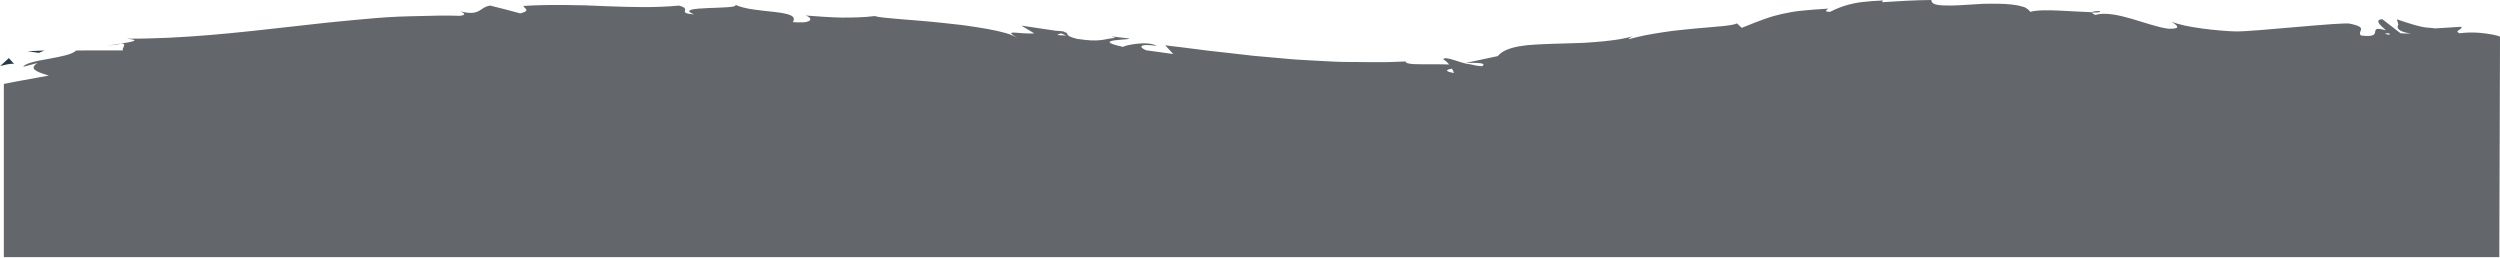
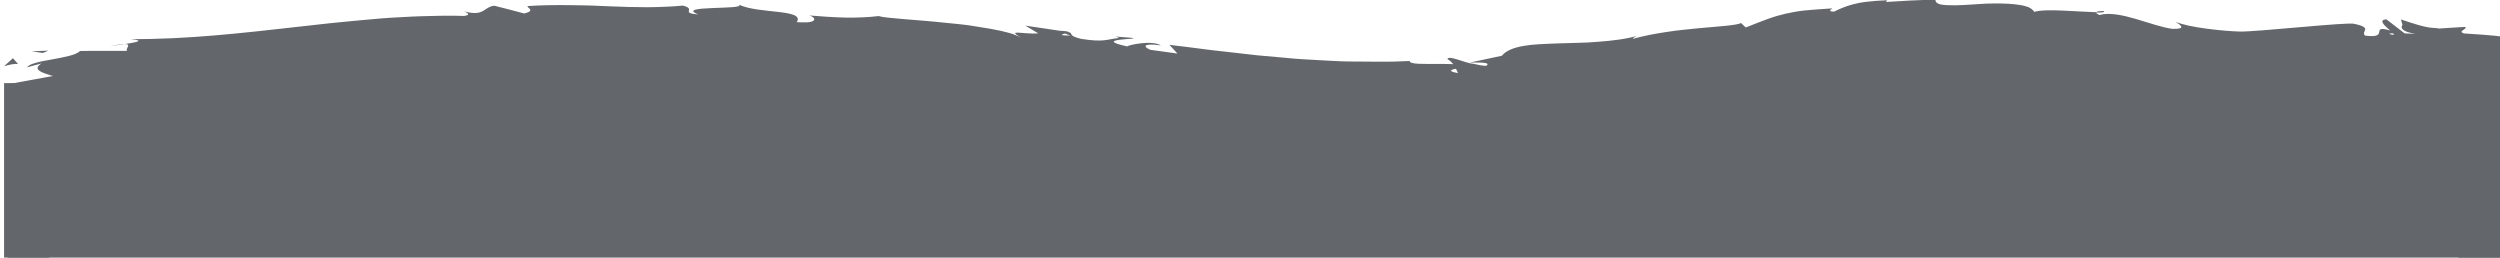
<svg xmlns="http://www.w3.org/2000/svg" version="1.1" id="Laag_1" x="0px" y="0px" viewBox="0 0 2147.7 221.1" style="enable-background:new 0 0 2147.7 221.1;" xml:space="preserve">
  <style type="text/css">
- 	.st0{fill:#253A4C;}
- 	.st1{fill:#63676B;}
+ 	.st0{fill:#63676B;}
</style>
-   <g id="Layer_2">
-     <g id="Layer_1-2">
-       <path class="st0" d="M8.3,94.2c-6.3-0.3-4.1,3.4-5,4.1C13.9,97.5,8.1,93.2,8.3,94.2z" />
-       <polygon class="st0" points="113.2,85.6 111.4,87.2 126.8,83.4   " />
-       <path class="st0" d="M211.3,85.7c-9.3-6.4-35.5,1-53-1.2l-2.9-1.4l-7.9,5.2C168.8,87.3,196.3,83.9,211.3,85.7z" />
-       <path class="st0" d="M263.6,99.6c-3.2-2.5,11.3-2.2-12.2-0.8c1.2,0.3,1.5,0.4,2.2,0.6C255.7,99.4,258.6,99.4,263.6,99.6z" />
-       <path class="st0" d="M301.3,98l-13.6,2.2c2.8,1.5,15,1.8,10.5,2.9C312.1,101.9,309.2,100.4,301.3,98z" />
-       <path class="st0" d="M314.2,93.3l-7.1,0.9C308.4,94.9,310.3,95.1,314.2,93.3z" />
-       <path class="st0" d="M292.2,96.3l15-2c-2-1-2.2-3.1-6.9,0.7C301.5,93.1,298.6,94.9,292.2,96.3z" />
-       <path class="st0" d="M283.7,95.3c-7.6-1.4-17.5-2.3-3.8-4.5C253.9,91.7,257.7,96.2,283.7,95.3z" />
-       <path class="st0" d="M216.3,79.1l-10.2-1.9l-8.8,2.2C201.7,78.3,216.9,81.1,216.3,79.1z" />
-       <path class="st0" d="M386.1,101.3c0.9-1.4-4.6-3.6-5.6-5.4l-10,1.6C375.6,98.5,385.4,99.3,386.1,101.3z" />
-       <path class="st0" d="M380.5,95.9l15-2.3C382.1,93.3,379.6,94.4,380.5,95.9z" />
-       <polygon class="st0" points="316.6,86.2 291.9,91.1 321.4,86.1   " />
-       <polygon class="st0" points="443.5,101.5 434.9,104.7 450.1,99.9   " />
-       <path class="st0" d="M481.6,101c-6.3,2.6,8.6,4.4,2,6c10.4-0.5,19.2-2.7,27.1-4.7C502.2,103.4,493.2,103.1,481.6,101z" />
-       <path class="st0" d="M524.1,99.3c-4.5,0.8-9,1.8-13.4,3C515.2,101.7,519.7,100.7,524.1,99.3z" />
-       <path class="st0" d="M421.1,94.3c1.2,0.8,3.4,3,11.8,3.9l-5.9-3.8L421.1,94.3z" />
-       <path class="st0" d="M426.9,94.2l0.2,0.1l12.8,0.2L426.9,94.2z" />
-       <path class="st0" d="M419.6,94.3h1.5C420.5,93.9,420.2,93.8,419.6,94.3z" />
-       <path class="st0" d="M356.1,89.7c8.8-2.2,27.2-4.5,9.4-7.7C359.1,84.6,369.3,86.4,356.1,89.7z" />
-       <path class="st0" d="M412.3,89.5l-16-0.9c0.3,1,3.2,2.5-1.2,3.6L412.3,89.5z" />
-       <polygon class="st0" points="420.1,88.2 412.3,89.5 418.2,89.8   " />
-       <path class="st0" d="M496.7,95.7c6.9-1.7,14.5-1.8,23-2.1c-9.1-0.8-18.6-1.2-27.6-1.2C490.9,93.7,486.9,95.8,496.7,95.7z" />
-       <path class="st0" d="M462.7,94.6c0.5-0.1,1.1-0.1,1.5-0.2C463.3,94.1,462.6,94,462.7,94.6z" />
-       <path class="st0" d="M603.6,93.7c-0.5-0.2-0.9-0.5-1.3-0.7c-0.1,0.2-0.2,0.5-0.3,0.7H603.6z" />
-       <path class="st0" d="M490.6,91.8c-5-0.7-10.1-0.2-14.9,1.4c5.1-0.4,10.6-0.6,16.4-0.7C492.7,91.9,492.8,91.6,490.6,91.8z" />
-       <path class="st0" d="M547.5,97.5c-3.6-0.8-7.6-1.5-11.9-2.1C539.1,96.6,546.2,98.5,547.5,97.5z" />
-       <path class="st0" d="M466.6,95.5c-0.3,0.1-0.7,0.1-1,0.2C467.8,96.5,467.5,96.1,466.6,95.5z" />
-       <path class="st0" d="M466.6,95.5c3.1-0.6,6.1-1.3,9.1-2.3c-4.2,0.3-8.1,0.7-11.4,1.3C465.1,94.7,465.9,95,466.6,95.5z" />
-       <path class="st0" d="M629,69c-1.2,3.6-19.3,6.9-34.8,3c-15.3,2.7-5.3,14.4,8.1,21c0.5-1.6,0.5-3,16.3-5.1    c-5.5-1.9-35-4.6-21.7-7.8c20.9-1.8,17.1,1.3,27.3,3.1c-8.6-4.4,26.6-6.5,22-13l-18.3,2.3C627.4,71.5,634.1,69.9,629,69z" />
-       <path class="st0" d="M572.2,92.6l-6.5,0.5c7.4,0.6,12.7,2,22.5,4.8c10.8-1.7,13-3.1,13.8-4.2l-32-0.5L572.2,92.6z" />
-       <path class="st0" d="M536.5,93.1c5.1-3.9,20.7-5.5,11.1-9.7c-19.1,0.3-13.4,3.2-24.8,4.9c30.8-1-8.8,2.2,13.4,4.4    c-6,0.7-11.5,0.9-16.6,1c5.5,0.5,10.9,1,15.9,1.8l-0.7-0.2h-0.1v-0.1c-1.3-0.5-1.8-0.8-0.3-0.5c0.2-0.1,0.4-0.1,0.6-0.1    C535.4,93.9,535.9,93.4,536.5,93.1c8.9,0.8,1.4,1-1.4,1.5c-0.1,0.2-0.3,0.4-0.4,0.6h0.1l30.8-2C559.1,92.5,551,92.6,536.5,93.1z" />
-       <path class="st0" d="M381.9,73.6c1,0.3,0.9,0.6,1,0.9C384.9,74,385.6,73.7,381.9,73.6z" />
-       <path class="st0" d="M394.6,75.9c-2.2,0.5-4.1,2.1-11.4,1.7c-6.3-1.2,0-1.8-0.3-3.1c-4.4,1-15.4,2.8-1.6,4.7l2.2-0.5    c12.4,1.3,28.3,6.2,26.2,6.7C406.1,81.8,402.9,79.4,394.6,75.9z" />
-       <path class="st0" d="M466.4,83.5l25.6-1.9l-13-3.4l0.7,2C465.1,79.5,468.2,82,466.4,83.5z" />
-       <polygon class="st0" points="606.5,95.6 603.1,99.7 617.9,93.9   " />
-       <polygon class="st0" points="639.8,95.1 638.6,98.7 647.4,96.5   " />
-       <path class="st0" d="M2019.1,79.7l-3.1-1.5c-2.8,1.1-5.4,2.1-7.7,3.1C2011.5,80.8,2015.2,80.3,2019.1,79.7z" />
-       <path class="st0" d="M2028.2,64.3l14.2,3.8C2037.8,66.5,2033,65.2,2028.2,64.3z" />
-       <path class="st0" d="M407.9,47.9c-0.8-0.1-1.7-0.2-2.5-0.3C405.2,48.1,406.3,48.1,407.9,47.9z" />
-       <path class="st0" d="M91,39.8c3-0.7,8.1-1.5,12.8-2.2C101.4,37.6,97.6,38.3,91,39.8z" />
-       <path class="st0" d="M2027.1,66.1c1,0.5,1.7,1.4,2,2.5C2031.1,68.1,2031.2,67.2,2027.1,66.1z" />
-       <path class="st0" d="M567.8,71.9c-2.2,0.5-4.7,0-7,0.6l0.6,2C571,74.4,577.7,72.7,567.8,71.9z" />
-       <path class="st0" d="M686.6,84.3c-1.2-3.7-10.8-2.4-21.6-1.7h1.9C663.8,87.7,675.2,86,686.6,84.3z" />
-       <path class="st0" d="M662.6,82.7c-3.3,0.2-6.6,0.2-9.9,0.1C651.4,84.9,656.7,83.2,662.6,82.7z" />
-       <polygon class="st0" points="677.9,72.3 681.8,76.8 687.8,73.2   " />
-       <path class="st0" d="M38.2,43.4c-4.8,0.2-9.7,0.4-14.6,0.6c3.2,0.4,6.5,0.9,9.7,1.4L38.2,43.4z" />
-       <path class="st0" d="M12.1,55l-4.5-5.1l-7.5,6.9C3.4,55.9,9.4,54.2,12.1,55z" />
-       <path class="st0" d="M1947,86.4l1.3-1.2c-1.9-1.9-5.2-2.6-11.7-4L1947,86.4z" />
-       <path class="st1" d="M631.5,3.9c-0.4-0.3-0.9-0.6-1.4-0.8C630.5,3.4,631,3.7,631.5,3.9z" />
-       <path class="st1" d="M2147.7,34c0-0.4,0-0.8,0-1.2s0,0,0-1.1c0-1.1-10.4-2.9-17.4-3.5c-6.8-0.6-12.7-0.2-17.3,0.4    c-5.4-2.1,3-3.3,1.5-5.6c-11,0.7-17.5,1.1-22.5,1.4c-8.3-1.3-7.1,1-32.9-7.8l1.3,4.6c-5.4,8.4,25.4,8.1,1.9,7.4l-15.7-12.1    c-13,0.8,15.6,16.2,3.2,12.8c-2.6-1.3,4.6-0.5,8.5-0.4c-31.9-11.4-5.3,4.8-30,1.6c-4-3.8,7.2-6.6-9.2-10.1    c-3.9-1.9-84.5,7-98.6,6.6s-44.2-3.5-54.9-8.4c4.6,3.2,9.1,6.3-2.6,6.1c-17.6-2.1-45.9-16.7-63-11.9c-1.8-0.8-2.6-1.5-2.8-2    c4.8,0.1,7.6-0.2,6.8-1.3c-4.7,0-6.8,0.5-6.8,1.3c0-0.1,0-0.2,0-0.3c-3.4-0.1-7.9-0.3-12.8-0.6s-10.3-0.6-15.5-0.8    c-10.4-0.5-20.3-0.4-24.7,1.1c-0.7-1-1.6-1.9-2.6-2.6c-0.6-0.4-1.2-0.8-1.8-1.1l-1-0.5l-0.3-0.1l-0.7-0.1c-0.5-0.1-1-0.2-1.5-0.2    h1.1c-5.4-1.6-13-2.3-21.4-2.4c-4.2-0.1-8.6,0-13,0.1l-13,0.8c-4.2,0.3-8.3,0.5-12,0.6c-1.8,0-3.6,0.1-5.2,0s-3.2,0-4.6-0.1    c-5.6-0.3-9.1-1.6-9-4.6c-14.2,0.1-28.4,1-42.5,1.9l1-1.5c-6.8,0.3-12.5,0.7-17.4,1.3c-2.4,0.3-4.7,0.6-6.7,1s-3.9,0.9-5.6,1.3    c-5.5,1.5-10.8,3.6-15.9,6.2c-3.2-0.1-3.6-0.6-3.3-1.2s1.6-1.2,1.8-1.6c-9.9,0.6-17.5,1.2-24,1.9c-5.5,0.6-10.9,1.6-16.3,2.8    c-2.4,0.6-4.8,1.2-7.3,1.9s-4.9,1.6-7.6,2.5c-5.3,1.9-11.4,4.3-19.1,7.4l-4.1-3.8c-4.1,2.1-18.3,2.8-35.9,4.4    c-4.4,0.4-9,0.9-13.8,1.4s-9.6,1.1-14.5,1.9s-9.8,1.5-14.6,2.5s-9.6,2.1-14.2,3.4c0.3-0.6,1-1.5,3.8-2.6c-2.6,0.7-5.2,1.4-8,1.9    c-2.7,0.6-5.5,1-8.3,1.4c-5.7,0.8-11.5,1.4-17.4,1.8c-2.9,0.2-5.9,0.4-8.8,0.6l-8.8,0.3l-17.1,0.5c-2.8,0.1-5.5,0.2-8.1,0.3    s-5.2,0.2-7.7,0.4c-4.6,0.2-9.2,0.7-13.8,1.5c-8.3,1.5-14.7,4-18.3,8.4l-27.7,5.9c16.2-0.5,17,0.9,14.2,2.8    c-3.5-0.2-7-0.8-10.4-1.7c-7.2-0.4-21.6-7.8-22.9-4.2c1.9,1.1,3.6,2.6,5,4.4c-3.7-0.2-8.3-0.1-13.1-0.2c-12,0-24.7,0.5-24.2-2.4    l-13.3,0.5c-2.2,0.1-4.4,0.1-6.7,0.1h-6.7c-8.9,0-17.7-0.1-26.5-0.2c-4.4,0-8.8-0.3-13.1-0.5l-13.1-0.7c-8.7-0.5-17.4-0.9-26-1.8    l-25.7-2.3c-8.5-0.9-17-2-25.4-2.9c-4.2-0.5-8.4-0.9-12.6-1.4l-12.6-1.6l-12.5-1.6l-6.2-0.7l-6.2-0.8c2.3,2.5,4.6,5,6.9,7.5    c-7.7-1-15.5-2.2-23.2-3.2c-5.9-2.3-7.5-6.1,9-3.8c-4.1-2.4-11.2-2.5-17.2-1.8c-6.1,0.7-11.3,2-11.6,2.7c-32.2-7,13.7-5.9,3.8-7.4    l-13.6-1.6l3,1.2c-11.3,1.2-12.7,3.9-32.7,0.9c-12.5-3-6-4.9-10.9-5.8c0.1-0.5-1.6-0.9-7.6-1.2L877.4,22l11.2,6.7    c-13.4,0.8-27.7-3.9-14.8,3.7c-3.2-1.8-6.6-3.1-10.2-4.1c-4.3-1.2-9.5-2.4-15.2-3.4s-11.9-2-18.4-2.9c-3.2-0.5-6.5-0.8-9.9-1.2    l-10-1.1c-26.7-2.9-52.6-3.9-58.7-5.9c-4.7,0.6-9.3,0.9-14,1.1c-4.7,0.1-9.4,0.3-14.3,0.2c-9.7-0.2-19.9-0.9-31.2-1.8    c2.8,0.7,4.9,2.6,4,4c-0.5,0.7-1.8,1.3-4.1,1.7c-1.5,0.2-2.9,0.3-4.4,0.2c-1.8,0-3.8,0-6.3-0.2c7.4-11.4-33-6.9-49.6-15    c6.2,4.7-56,0.3-35,8.4c-16.3-1.2-0.9-4.5-13.3-7.6c-4.8,0.5-9.8,0.8-14.9,1s-10.2,0.3-15.5,0.3c-10.6,0-21.5-0.4-32.8-0.8    l-17.1-0.7c-5.8-0.1-11.6-0.2-17.5-0.3c-11.7-0.1-23.7,0-35.6,0.8c-0.7,1.6,7.4,3.8-2.8,6.4c-4.3-1.2-8.5-2.3-12.8-3.4l-13-3.3    c-9.4,1.2-8.3,9.5-25.8,4.9c2.5,1.2,6.2,3-0.1,3.9c-2.9-0.1-5.9-0.2-8.8-0.2s-5.9,0-8.8,0c-5.9,0.1-11.8,0.2-17.7,0.4    s-11.9,0.2-17.8,0.5s-11.9,0.6-17.8,1.1c-11.9,1-23.8,2.1-35.8,3.3l-9,0.9c-3,0.3-6,0.7-9,1l-17.9,2c-47.8,5.4-95.7,10.9-144,10.6    c13.2,1.3,4.8,2.7-5,4.3c6.4-0.2,0.4,3.9,2,5.8H75.4l-10.1,0.1c-3.1,3.5-13.7,5.3-23.8,7.2c-5.1,0.9-10.1,1.8-14,2.9    c-3.9,1.1-6.7,2.3-7.5,3.9c4.1-1.1,8.2-2.2,12.3-3.3c-7.7,4.8-1.2,7.4,7,10l2.7,0.8c-25,4.4-38.7,7.2-38.7,7.2v148.8h2143.8    L2147.7,34z M1224.6,89.5c2.8-0.7-2.6-1.5,6.2-1.3l8.7-5.5l-0.8,0.3c-3.2-0.6-7-1.3-11.1-2.1C1228.4,80.4,1223.6,89.7,1224.6,89.5    z M1370.6,73.4c-0.6,0.9-3,1.9-5.4,2.9c5.1-1,8.9-2.6,14.5-4.1h7c-38.3-2.5-5.3,11.9-4.6-11.4l-21.4,16.8    C1363.9,76.3,1367.1,74.9,1370.6,73.4L1370.6,73.4z M1247.4,59c0.6,1.2,1.2,2.4,1.7,3.7C1242.9,61.7,1240.3,60.1,1247.4,59z     M911.6,28.7l4.5,1.8C905.4,30.3,908.5,29.6,911.6,28.7z" />
+   <g>
+     <g>
+       <g id="Layer_1-2_1_">
+         <path class="st0" d="M11.8,94.3c-6.3-0.3-4.1,3.4-5,4.1C17.4,97.6,11.5,93.3,11.8,94.3z" />
+         <polygon class="st0" points="116.7,85.7 114.8,87.3 130.3,83.5    " />
+         <path class="st0" d="M214.7,85.8c-9.3-6.4-35.5,1-53-1.2l-2.9-1.4l-7.9,5.2C172.2,87.4,199.8,84,214.7,85.8z" />
+         <path class="st0" d="M267,99.7c-3.2-2.5,11.3-2.2-12.2-0.8c1.2,0.3,1.5,0.4,2.2,0.6C259.1,99.5,262.1,99.5,267,99.7z" />
+         <path class="st0" d="M304.7,98.1l-13.6,2.2c2.8,1.5,15,1.8,10.5,2.9C315.5,102,312.7,100.5,304.7,98.1z" />
+         <path class="st0" d="M317.6,93.4l-7.1,0.9C311.8,95,313.7,95.2,317.6,93.4z" />
+         <path class="st0" d="M295.6,96.4l15-2c-2-1-2.2-3.1-6.9,0.7C304.9,93.2,302,95,295.6,96.4z" />
+         <path class="st0" d="M287.2,95.4c-7.6-1.4-17.5-2.3-3.8-4.5C257.3,91.8,261.1,96.3,287.2,95.4z" />
+         <path class="st0" d="M219.7,79.2l-10.2-1.9l-8.8,2.2C205.1,78.3,220.4,81.2,219.7,79.2z" />
+         <path class="st0" d="M389.5,101.4c0.9-1.4-4.6-3.6-5.6-5.4l-10,1.6C379,98.5,388.8,99.4,389.5,101.4z" />
+         <path class="st0" d="M383.9,96l15-2.3C385.5,93.4,383,94.5,383.9,96z" />
+         <polygon class="st0" points="320.1,86.3 295.4,91.2 324.8,86.2    " />
+         <polygon class="st0" points="446.9,101.6 438.4,104.8 453.6,100    " />
+         <path class="st0" d="M485,101.1c-6.3,2.6,8.6,4.4,2,6c10.4-0.5,19.2-2.7,27.1-4.7C505.7,103.5,496.7,103.2,485,101.1z" />
+         <path class="st0" d="M527.5,99.4c-4.5,0.8-9,1.8-13.4,3C518.7,101.8,523.1,100.8,527.5,99.4z" />
+         <path class="st0" d="M424.5,94.4c1.2,0.8,3.4,3,11.8,3.9l-5.9-3.8L424.5,94.4z" />
+         <path class="st0" d="M430.3,94.3l0.2,0.1l12.8,0.2L430.3,94.3z" />
+         <path class="st0" d="M423.1,94.3h1.5C424,94,423.6,93.9,423.1,94.3z" />
+         <path class="st0" d="M359.5,89.8c8.8-2.2,27.2-4.5,9.4-7.7C362.6,84.7,372.8,86.5,359.5,89.8z" />
+         <path class="st0" d="M415.7,89.5l-16-0.9c0.3,1,3.2,2.5-1.2,3.6L415.7,89.5z" />
+         <polygon class="st0" points="423.5,88.3 415.7,89.5 421.6,89.9    " />
+         <path class="st0" d="M500.1,95.8c6.9-1.7,14.5-1.8,23-2.1c-9.1-0.8-18.6-1.2-27.5-1.2C494.3,93.8,490.3,95.9,500.1,95.8z" />
+         <path class="st0" d="M466.2,94.7c0.5-0.1,1.1-0.1,1.5-0.2C466.8,94.2,466,94.1,466.2,94.7z" />
+         <path class="st0" d="M607,93.8c-0.5-0.2-0.9-0.5-1.3-0.7c-0.1,0.2-0.2,0.5-0.3,0.7H607z" />
+         <path class="st0" d="M494,91.9c-5-0.7-10.1-0.2-14.9,1.4c5.1-0.4,10.6-0.6,16.4-0.7C496.1,92,496.2,91.7,494,91.9z" />
+         <path class="st0" d="M550.9,97.6c-3.6-0.8-7.6-1.5-11.9-2.1C542.5,96.7,549.6,98.6,550.9,97.6z" />
+         <path class="st0" d="M470,95.6c-0.3,0.1-0.7,0.1-1,0.2C471.2,96.6,471,96.2,470,95.6z" />
+         <path class="st0" d="M470,95.6c3.1-0.6,6.1-1.3,9.1-2.3c-4.2,0.3-8.1,0.7-11.4,1.3C468.5,94.8,469.3,95.1,470,95.6z" />
+         <path class="st0" d="M632.4,69.1c-1.2,3.6-19.3,6.9-34.8,3c-15.3,2.7-5.3,14.4,8.1,21c0.5-1.6,0.5-3,16.3-5.1     c-5.5-1.9-35-4.6-21.7-7.8c20.9-1.8,17.1,1.3,27.3,3.1c-8.6-4.4,26.6-6.5,22-13l-18.3,2.3C630.9,71.6,637.5,70,632.4,69.1z" />
+         <path class="st0" d="M575.6,92.7l-6.5,0.5c7.4,0.6,12.7,2,22.5,4.8c10.8-1.7,13-3.1,13.8-4.2l-32-0.5L575.6,92.7z" />
+         <path class="st0" d="M539.9,93.2c5.1-3.9,20.7-5.5,11.1-9.7c-19.1,0.3-13.4,3.2-24.8,4.9c30.8-1-8.8,2.2,13.4,4.4     c-6,0.7-11.5,0.9-16.6,1c5.5,0.5,10.9,1,15.9,1.8l-0.7-0.2h-0.1v-0.1c-1.3-0.5-1.8-0.8-0.3-0.5c0.2-0.1,0.4-0.1,0.6-0.1     C538.9,94,539.3,93.5,539.9,93.2c8.9,0.8,1.4,1-1.4,1.5c-0.1,0.2-0.3,0.4-0.4,0.6h0.1l30.8-2C562.6,92.6,554.4,92.7,539.9,93.2z" />
+         <path class="st0" d="M385.3,73.7c1,0.3,0.9,0.6,1,0.9C388.3,74.1,389.1,73.8,385.3,73.7z" />
+         <path class="st0" d="M398,76c-2.2,0.5-4.1,2.1-11.4,1.7c-6.3-1.2,0-1.8-0.3-3.1c-4.4,1-15.4,2.8-1.6,4.7l2.2-0.5     c12.4,1.3,28.3,6.2,26.2,6.7C409.5,81.9,406.3,79.5,398,76z" />
+         <path class="st0" d="M469.9,83.6l25.6-1.9l-13-3.4l0.7,2C468.5,79.6,471.7,82.1,469.9,83.6z" />
+         <polygon class="st0" points="609.9,95.7 606.5,99.8 621.4,94    " />
+         <polygon class="st0" points="643.3,95.2 642,98.8 650.8,96.6    " />
+         <path class="st0" d="M2022.5,79.8l-3.1-1.5c-2.8,1.1-5.4,2.1-7.7,3.1C2015,80.9,2018.7,80.4,2022.5,79.8z" />
+         <path class="st0" d="M2031.7,64.4l14.2,3.8C2041.2,66.6,2036.5,65.3,2031.7,64.4z" />
+         <path class="st0" d="M411.3,48c-0.8-0.1-1.7-0.2-2.5-0.3C408.7,48.2,409.7,48.2,411.3,48z" />
+         <path class="st0" d="M94.4,39.9c3-0.7,8.1-1.5,12.8-2.2C104.9,37.7,101,38.3,94.4,39.9z" />
+         <path class="st0" d="M2030.5,66.2c1,0.5,1.7,1.4,2,2.5C2034.5,68.2,2034.7,67.3,2030.5,66.2z" />
+         <path class="st0" d="M571.2,72c-2.2,0.5-4.7,0-7,0.6l0.6,2C574.4,74.5,581.1,72.8,571.2,72z" />
+         <path class="st0" d="M690,84.4c-1.2-3.7-10.8-2.4-21.6-1.7h1.9C667.2,87.8,678.7,86.1,690,84.4z" />
+         <path class="st0" d="M666,82.8c-3.3,0.2-6.6,0.2-9.9,0.1C654.8,84.9,660.1,83.3,666,82.8z" />
+         <polygon class="st0" points="681.4,72.4 685.2,76.9 691.2,73.3    " />
+         <path class="st0" d="M41.6,43.5c-4.8,0.2-9.7,0.4-14.5,0.6c3.2,0.4,6.5,0.9,9.7,1.4L41.6,43.5z" />
+         <path class="st0" d="M15.6,55.1L11.1,50l-7.6,6.9C6.8,55.9,12.9,54.3,15.6,55.1z" />
+         <path class="st0" d="M1950.4,86.5l1.3-1.2c-1.9-1.9-5.2-2.6-11.7-4L1950.4,86.5z" />
+         <path class="st0" d="M634.9,4c-0.4-0.3-0.9-0.6-1.4-0.8C634,3.5,634.4,3.8,634.9,4z" />
+         <path class="st0" d="M2150.7,33.7c0-0.4-0.5-0.8-0.5-1.4c0-0.3-0.1-0.5-0.1-0.5c0-0.5-8.1-1.5-33.6-3.1c-5.4-2.1,3-3.3,1.5-5.6     c-11,0.7-17.5,1-22.5,1.4c-8.3-1.3-7.1,1-32.9-7.8l1.3,4.6c-5.4,8.4,25.4,8.1,1.9,7.4l-15.7-12.1c-13,0.8,15.6,16.2,3.2,12.8     c-2.6-1.3,4.6-0.5,8.5-0.4c-31.9-11.4-5.3,4.8-30,1.6c-4-3.8,7.2-6.6-9.2-10.1c-3.9-1.9-84.5,7-98.6,6.6     c-14.1-0.4-44.2-3.5-54.9-8.4c4.6,3.2,9.1,6.3-2.6,6.1c-17.6-2.1-45.9-16.7-63-11.9c-1.8-0.9-2.6-1.5-2.8-2.1     c4.8,0.1,7.6-0.2,6.8-1.3c-4.7,0-6.8,0.4-6.8,1.3c0-0.1,0-0.2,0-0.3c-3.4-0.1-7.9-0.3-12.8-0.6c-4.9-0.3-10.3-0.6-15.5-0.8     c-10.4-0.5-20.3-0.4-24.7,1.1c-0.7-1-1.6-1.9-2.6-2.6c-0.6-0.4-1.2-0.8-1.8-1.1l-1-0.5l-0.3-0.1l-0.7-0.2c-0.5-0.1-1-0.2-1.5-0.2     h1.1c-5.4-1.6-13-2.3-21.4-2.5c-4.2-0.1-8.6,0-13,0.1l-13,0.8c-4.2,0.3-8.3,0.5-12,0.6c-1.8,0-3.6,0.1-5.2,0     c-1.6-0.1-3.2,0-4.6-0.1c-5.6-0.3-9.1-1.6-9-4.6c-14.2,0.1-28.4,1-42.5,1.9l1-1.5c-6.8,0.3-12.5,0.7-17.4,1.3     c-2.4,0.3-4.7,0.6-6.7,1s-3.9,0.9-5.6,1.3c-5.5,1.5-10.8,3.6-15.9,6.2c-3.2-0.1-3.6-0.6-3.3-1.2c0.3-0.6,1.6-1.2,1.8-1.6     c-9.9,0.6-17.5,1.2-24,1.8c-5.5,0.6-10.9,1.6-16.3,2.8c-2.4,0.6-4.8,1.2-7.3,1.9s-4.9,1.6-7.6,2.5c-5.3,1.9-11.4,4.3-19.1,7.4     l-4.1-3.8c-4.1,2-18.3,2.8-35.9,4.4c-4.4,0.4-9,0.9-13.8,1.4s-9.6,1.1-14.5,1.9s-9.8,1.5-14.6,2.5s-9.6,2.1-14.2,3.4     c0.3-0.5,1-1.5,3.8-2.6c-2.6,0.7-5.2,1.4-8,1.9c-2.7,0.6-5.5,1-8.3,1.4c-5.7,0.8-11.5,1.4-17.4,1.8c-2.9,0.2-5.9,0.4-8.8,0.6     l-8.8,0.3l-17.1,0.5c-2.8,0.1-5.5,0.2-8.1,0.3c-2.6,0.1-5.2,0.2-7.7,0.4c-4.6,0.2-9.2,0.7-13.8,1.5c-8.3,1.5-14.7,4-18.3,8.4     l-27.7,5.9c16.2-0.5,17,0.9,14.2,2.8c-3.5-0.2-7-0.8-10.4-1.7c-7.2-0.4-21.6-7.8-22.9-4.2c1.9,1.1,3.6,2.6,5,4.4     c-3.7-0.2-8.3-0.1-13.1-0.2c-12,0-24.7,0.5-24.2-2.5l-13.3,0.5c-2.2,0.1-4.4,0.1-6.7,0.1h-6.7c-8.9,0-17.7-0.1-26.5-0.2     c-4.4,0-8.8-0.3-13.1-0.5l-13.1-0.7c-8.7-0.5-17.4-0.9-26-1.8l-25.7-2.3c-8.5-0.9-17-2-25.4-2.9c-4.2-0.5-8.4-0.9-12.6-1.4     l-12.6-1.6L1017,40l-6.2-0.7l-6.2-0.8c2.3,2.5,4.6,5,6.9,7.5c-7.7-1-15.5-2.2-23.2-3.2c-5.9-2.3-7.5-6.1,9-3.8     c-4.1-2.4-11.2-2.5-17.2-1.8s-11.3,2-11.6,2.7c-32.2-7,13.7-5.9,3.8-7.4l-13.8-1.1l3,1.2c-11.3,1.2-12.7,3.9-32.7,0.8     c-12.5-3-6-4.9-10.9-5.8c0.1-0.5-1.6-0.9-7.6-1.2L880.8,22l11.2,6.7c-13.4,0.9-27.7-3.9-14.8,3.7c-3.2-1.8-6.6-3.1-10.2-4.1     c-4.3-1.2-9.5-2.4-15.2-3.4s-11.9-2-18.4-3c-3.2-0.5-6.5-0.8-9.9-1.2l-10-1c-26.7-2.9-52.6-3.9-58.7-5.9c-4.7,0.6-9.3,0.9-14,1.1     c-4.7,0.2-9.4,0.3-14.3,0.2c-9.7-0.2-19.9-0.9-31.2-1.8c2.8,0.7,4.9,2.6,4,4c-0.5,0.7-1.8,1.4-4.1,1.7c-1.5,0.2-2.9,0.3-4.4,0.2     c-1.8,0-3.8,0-6.3-0.2c7.4-11.4-33-6.9-49.6-15c6.2,4.7-56,0.3-35,8.4c-16.3-1.2-0.9-4.5-13.3-7.6c-4.8,0.5-9.8,0.8-14.9,1     s-10.2,0.4-15.5,0.4c-10.6,0-21.5-0.3-32.8-0.8l-17.1-0.7c-5.8-0.1-11.6-0.2-17.5-0.3c-11.7-0.1-23.7,0-35.6,0.8     c-0.7,1.6,7.4,3.8-2.8,6.4c-4.3-1.2-8.5-2.3-12.8-3.4l-13-3.3c-9.4,1.2-8.3,9.5-25.8,4.9c2.5,1.2,6.2,3-0.1,3.9     c-2.9-0.1-5.9-0.2-8.8-0.2s-5.9,0-8.8,0c-5.9,0.1-11.8,0.2-17.7,0.4c-5.9,0.2-11.9,0.4-17.8,0.8c-5.9,0.3-11.9,0.6-17.8,1.1     c-11.9,1-23.8,2.1-35.8,3.3l-9,0.9c-3,0.3-6,0.7-9,1l-17.9,2c-47.8,5.4-95.7,10.9-144,10.6c13.2,1.3,4.8,2.7-5,4.3     c6.4-0.2,0.4,3.9,2,5.8H78.8l-10.1,0.1C65.6,47.3,55,49.1,44.9,51c-5.1,0.9-10.1,1.8-14,2.9c-3.9,1.1-6.7,2.3-7.5,3.9     c4.1-1.1,8.2-2.2,12.3-3.3c-7.7,4.8-1.2,7.4,7,10l2.7,0.8c-25,4.4-38.7,7.2-38.7,7.2v148.8h2143.8V100.8     C2149.9,100.8,2150.1,33.7,2150.7,33.7z M1228,89.6c2.8-0.7-2.6-1.5,6.2-1.3l8.7-5.5l-0.8,0.3c-3.2-0.6-7-1.3-11.1-2.1     C1231.8,80.5,1227.1,89.8,1228,89.6z M1374,73.5c-0.6,0.9-3,1.9-5.4,2.9c5.1-1,8.9-2.6,14.5-4.1h7c-38.3-2.5-5.3,11.9-4.6-11.4     l-21.4,16.8C1367.3,76.4,1370.6,75,1374,73.5L1374,73.5z M1250.8,59.1c0.6,1.2,1.2,2.4,1.7,3.7     C1246.4,61.8,1243.7,60.2,1250.8,59.1z M915,28.8l4.5,1.8C908.9,30.4,912,29.7,915,28.8z" />
+       </g>
    </g>
+     <rect x="2111.9" y="31.8" class="st0" width="38.8" height="189.5" />
+     <rect x="3.5" y="71.4" class="st0" width="38.8" height="149.9" />
  </g>
</svg>
